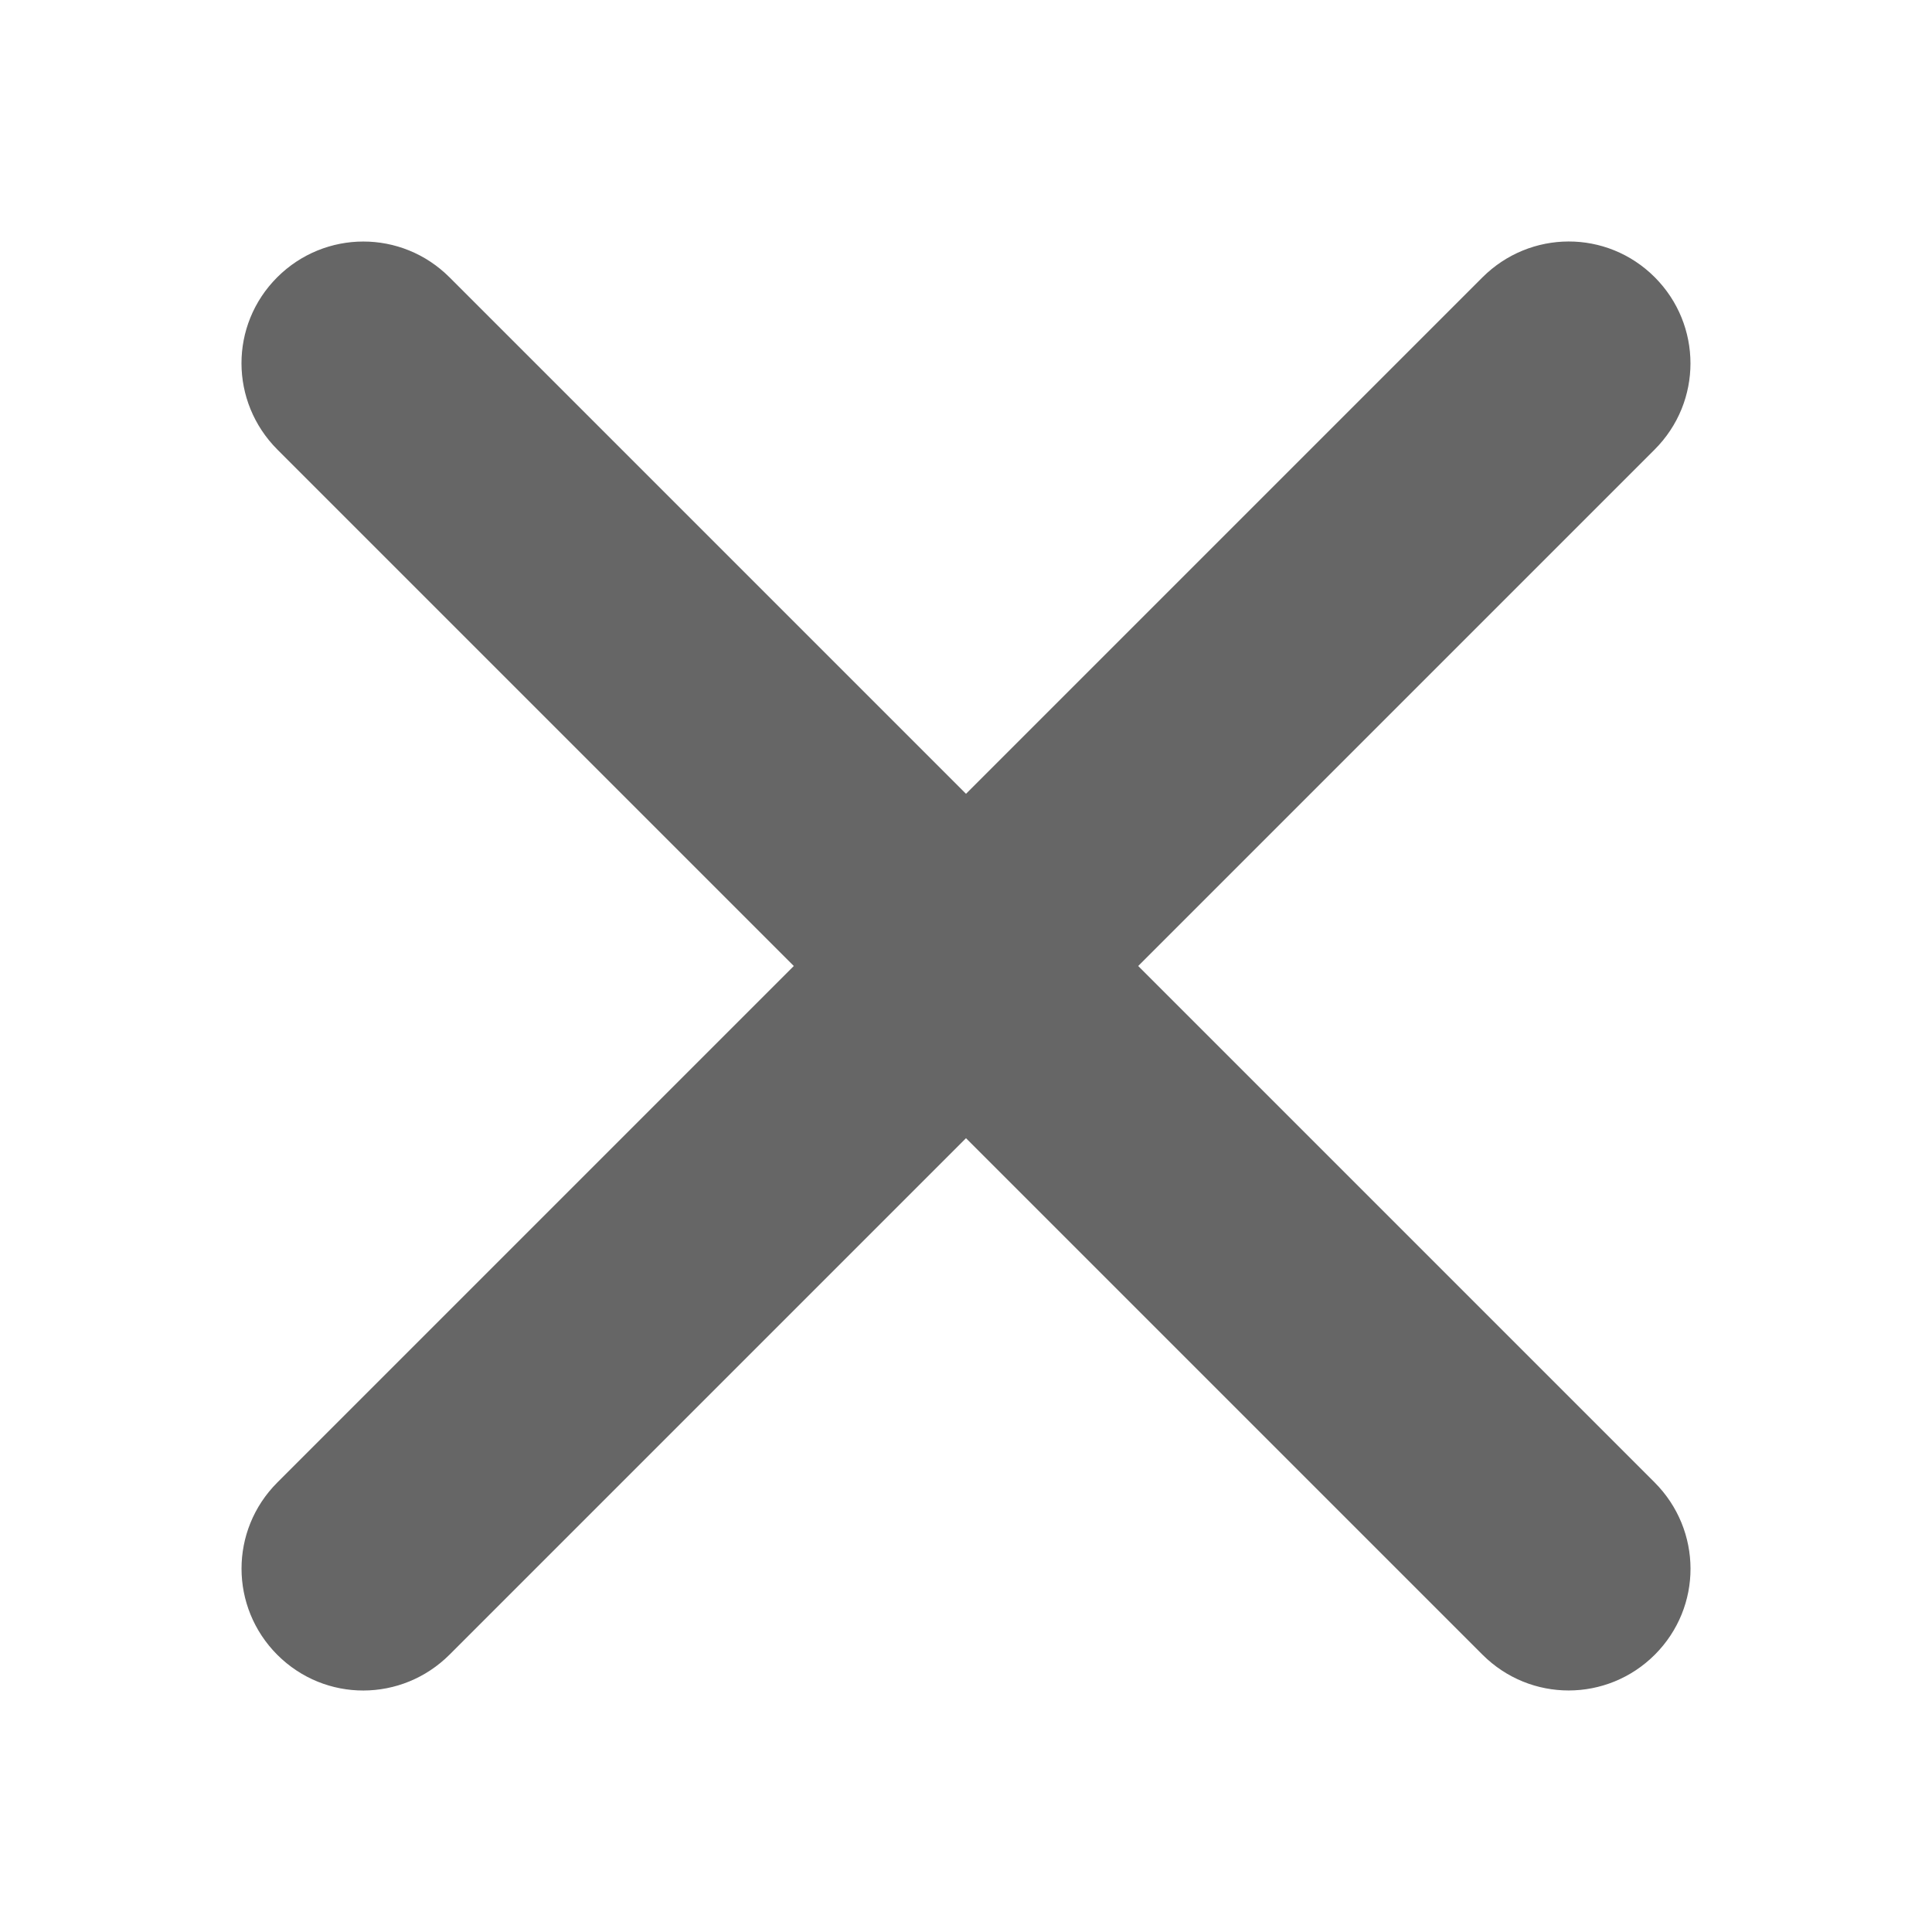
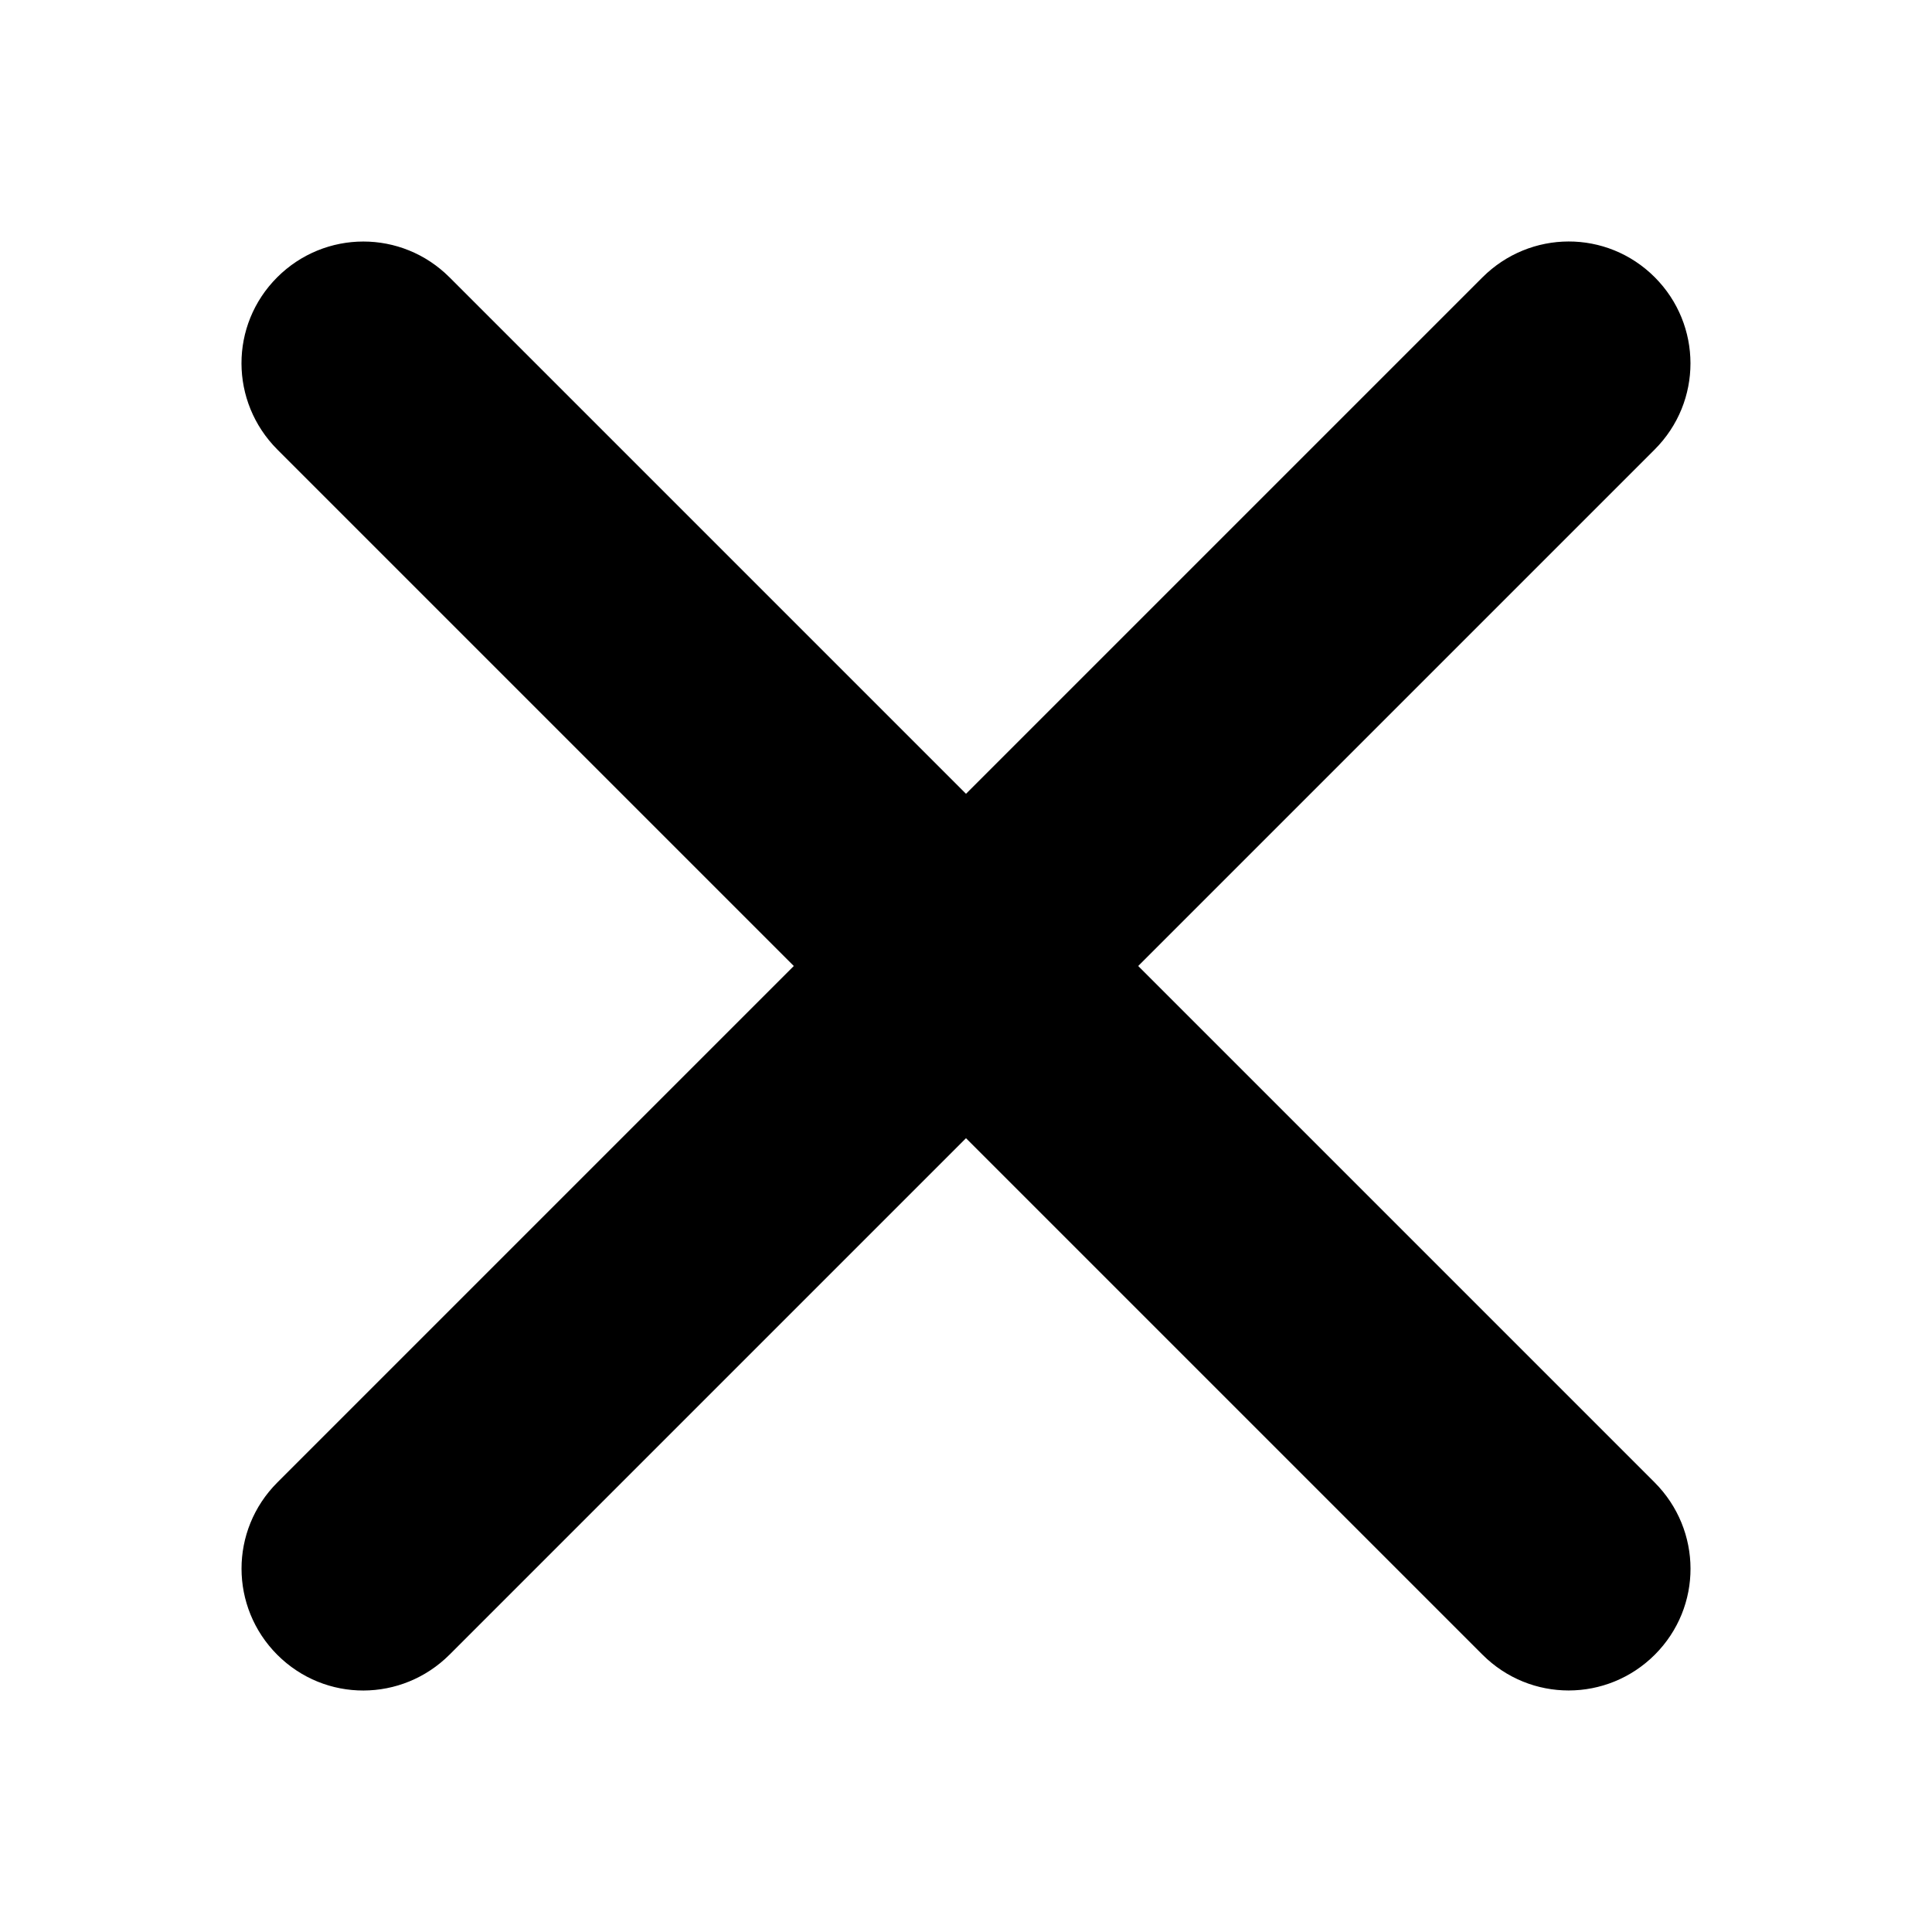
<svg xmlns="http://www.w3.org/2000/svg" id="i-close" viewBox="0 0 16 16">
-   <path d="m2.297 12.277c-.397.397-.394 1.033-.001 1.427.397.397 1.032.393 1.427-.001l4.277-4.277 4.277 4.277c.397.397 1.033.394 1.427.001.397-.397.393-1.032-.001-1.427l-4.277-4.277 4.277-4.277c.397-.397.394-1.033.001-1.427-.397-.397-1.032-.393-1.427.001l-4.277 4.277-4.277-4.277c-.397-.397-1.033-.394-1.427-.001-.397.397-.393 1.032.001 1.427l4.277 4.277z" fill="#666" fill-rule="evenodd" />
+   <path d="m2.297 12.277c-.397.397-.394 1.033-.001 1.427.397.397 1.032.393 1.427-.001l4.277-4.277 4.277 4.277c.397.397 1.033.394 1.427.001.397-.397.393-1.032-.001-1.427l-4.277-4.277 4.277-4.277c.397-.397.394-1.033.001-1.427-.397-.397-1.032-.393-1.427.001l-4.277 4.277-4.277-4.277c-.397-.397-1.033-.394-1.427-.001-.397.397-.393 1.032.001 1.427l4.277 4.277z" fill="currentColor" fill-rule="evenodd" />
</svg>
